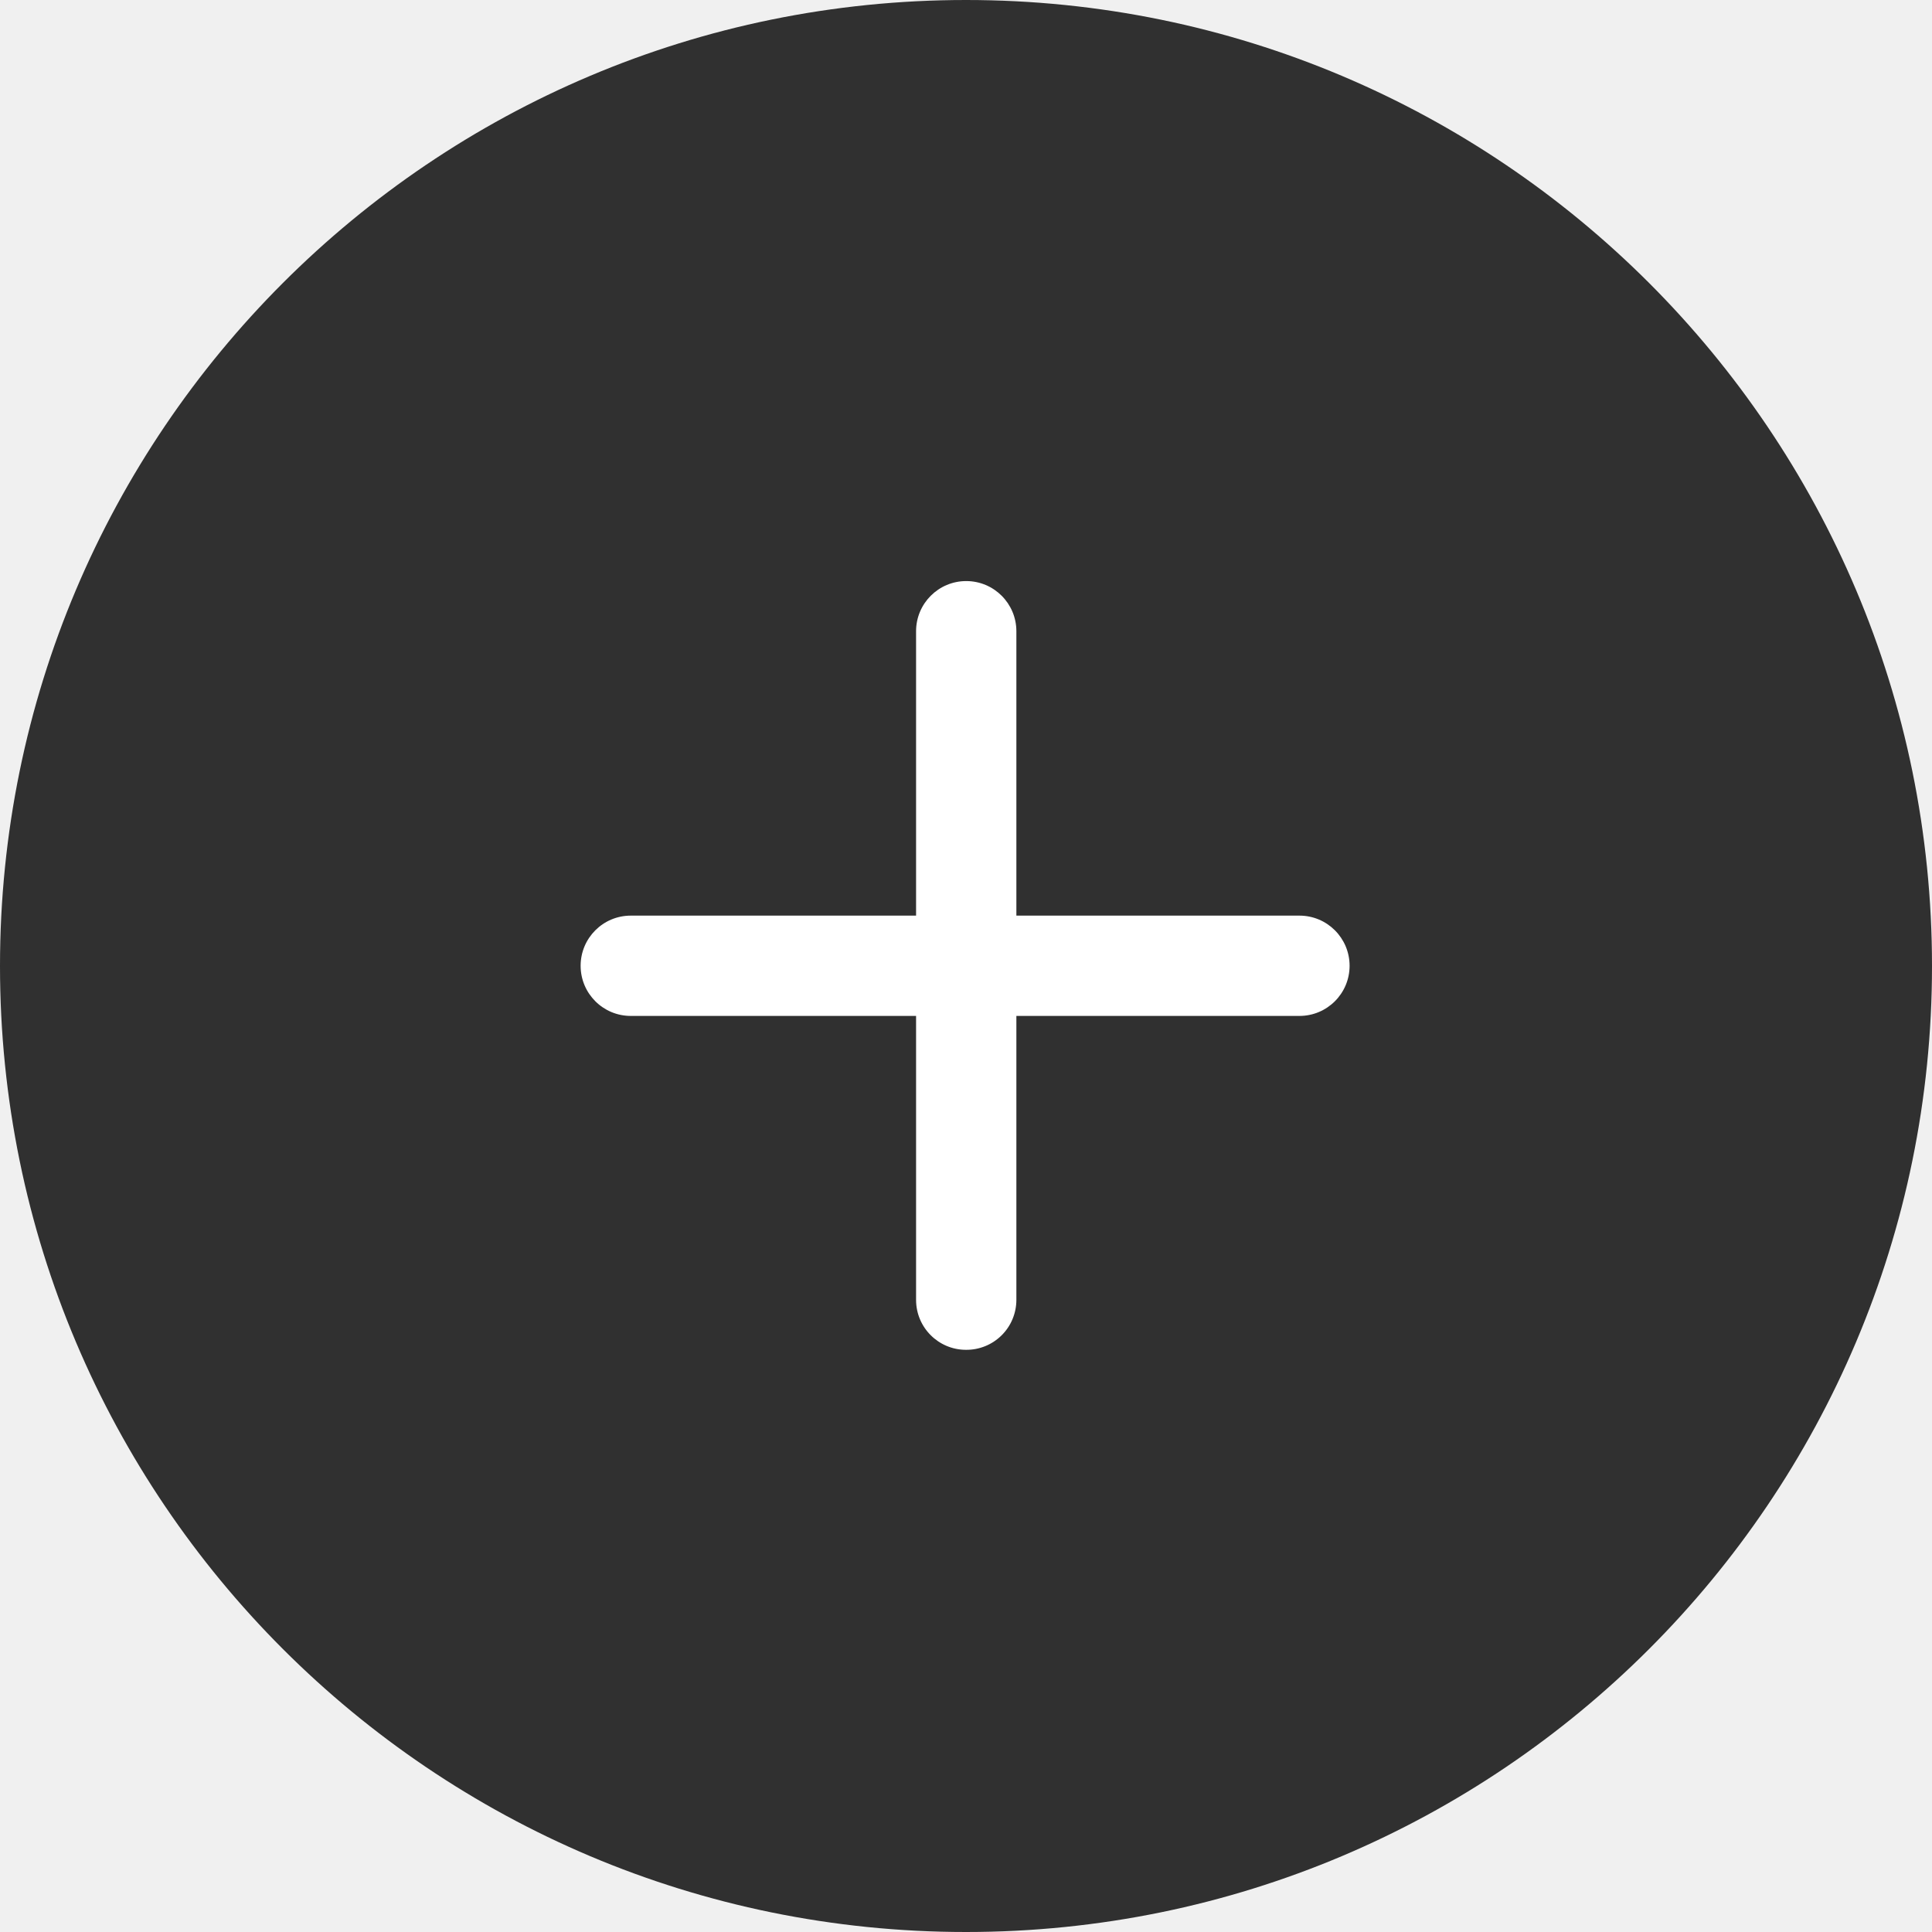
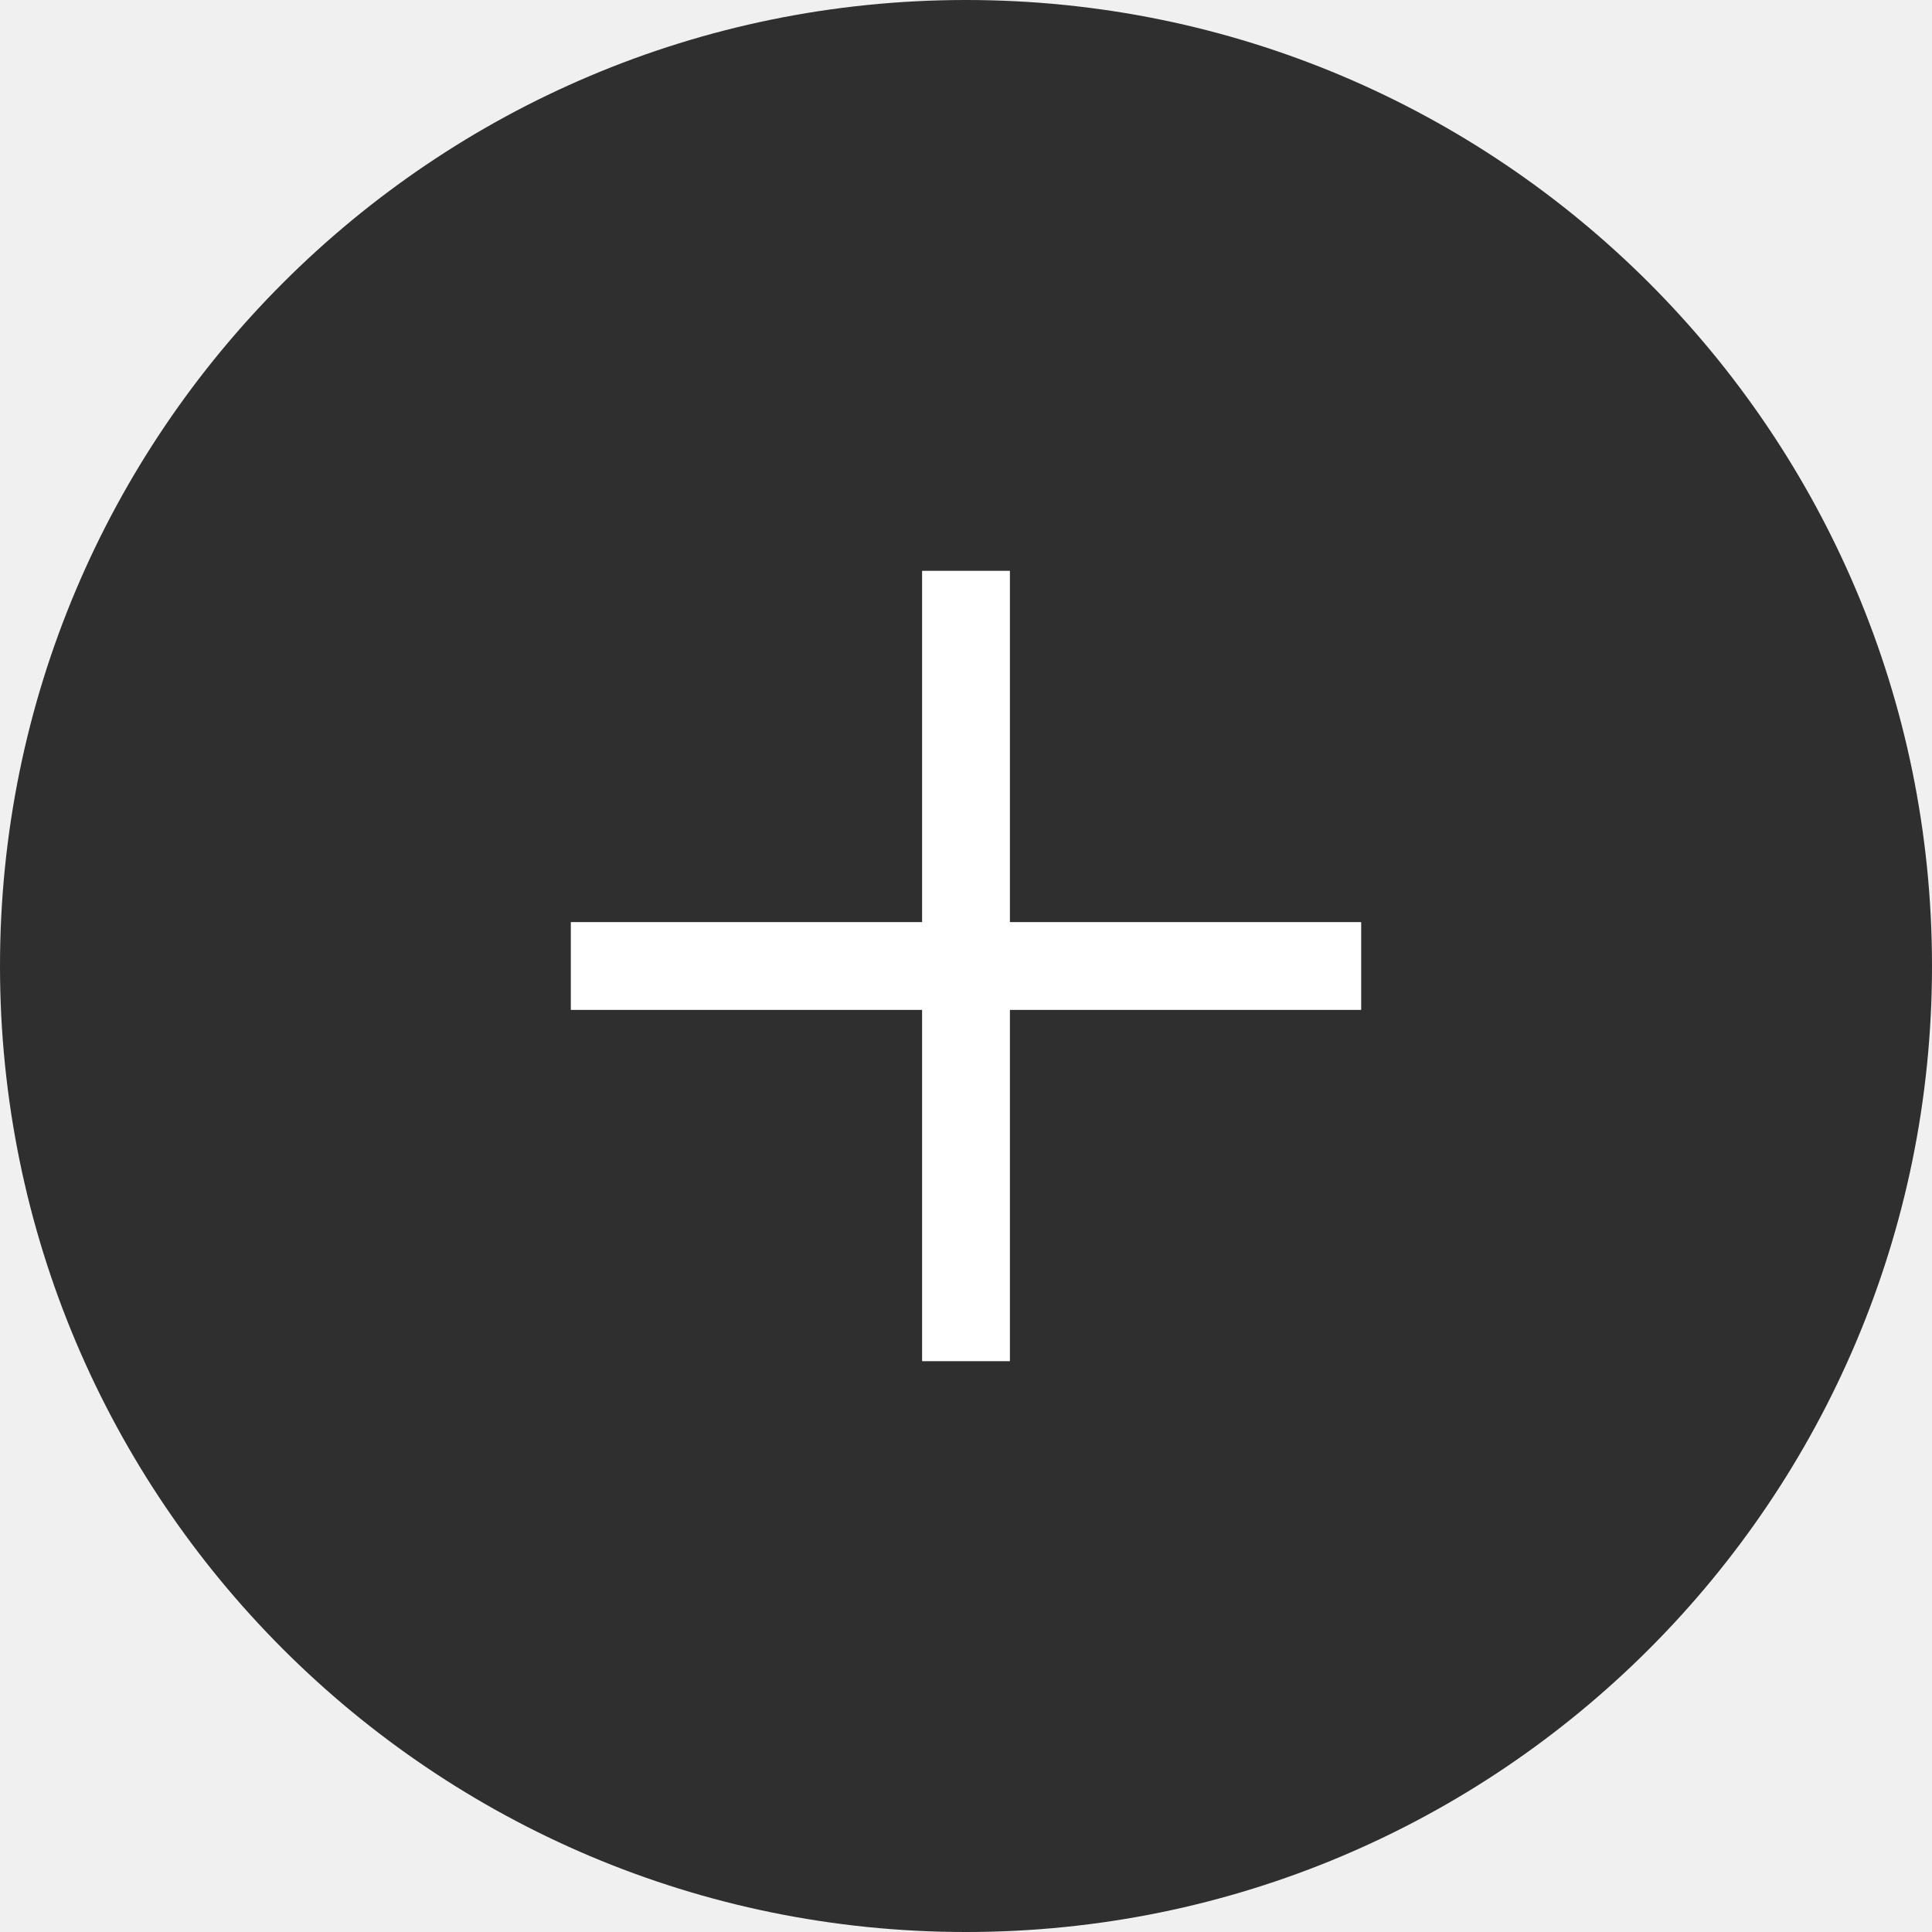
- <svg xmlns="http://www.w3.org/2000/svg" viewBox="0 0 43.34 43.34">
+ <svg xmlns="http://www.w3.org/2000/svg" id="Layer_1" data-name="Layer 1" viewBox="0 0 44 44">
  <defs>
-     <style>.cls-1{fill:#303030;}.cls-2{fill:#fff;}</style>
+     <style>.cls-1{fill:#2f2f2f;}.cls-2{fill:#fff;}</style>
  </defs>
-   <g id="Layer_2" data-name="Layer 2">
-     <g id="깨부심">
-       <circle class="cls-1" cx="21.67" cy="21.67" r="21.67" />
-       <path class="cls-2" d="M21.67,30.28a1.12,1.12,0,0,1-1.12-1.12v-15a1.12,1.12,0,0,1,2.25,0v15A1.12,1.12,0,0,1,21.67,30.28Z" />
-       <path class="cls-2" d="M29.15,22.79h-15a1.12,1.12,0,0,1,0-2.25h15a1.12,1.12,0,0,1,0,2.25Z" />
-     </g>
-   </g>
+   <circle class="cls-1" cx="22" cy="22" r="22" />
+   <polygon class="cls-2" points="31 21 23 21 23 13 21 13 21 21 13 21 13 23 21 23 21 31 23 31 23 23 31 23 31 21" />
</svg>
